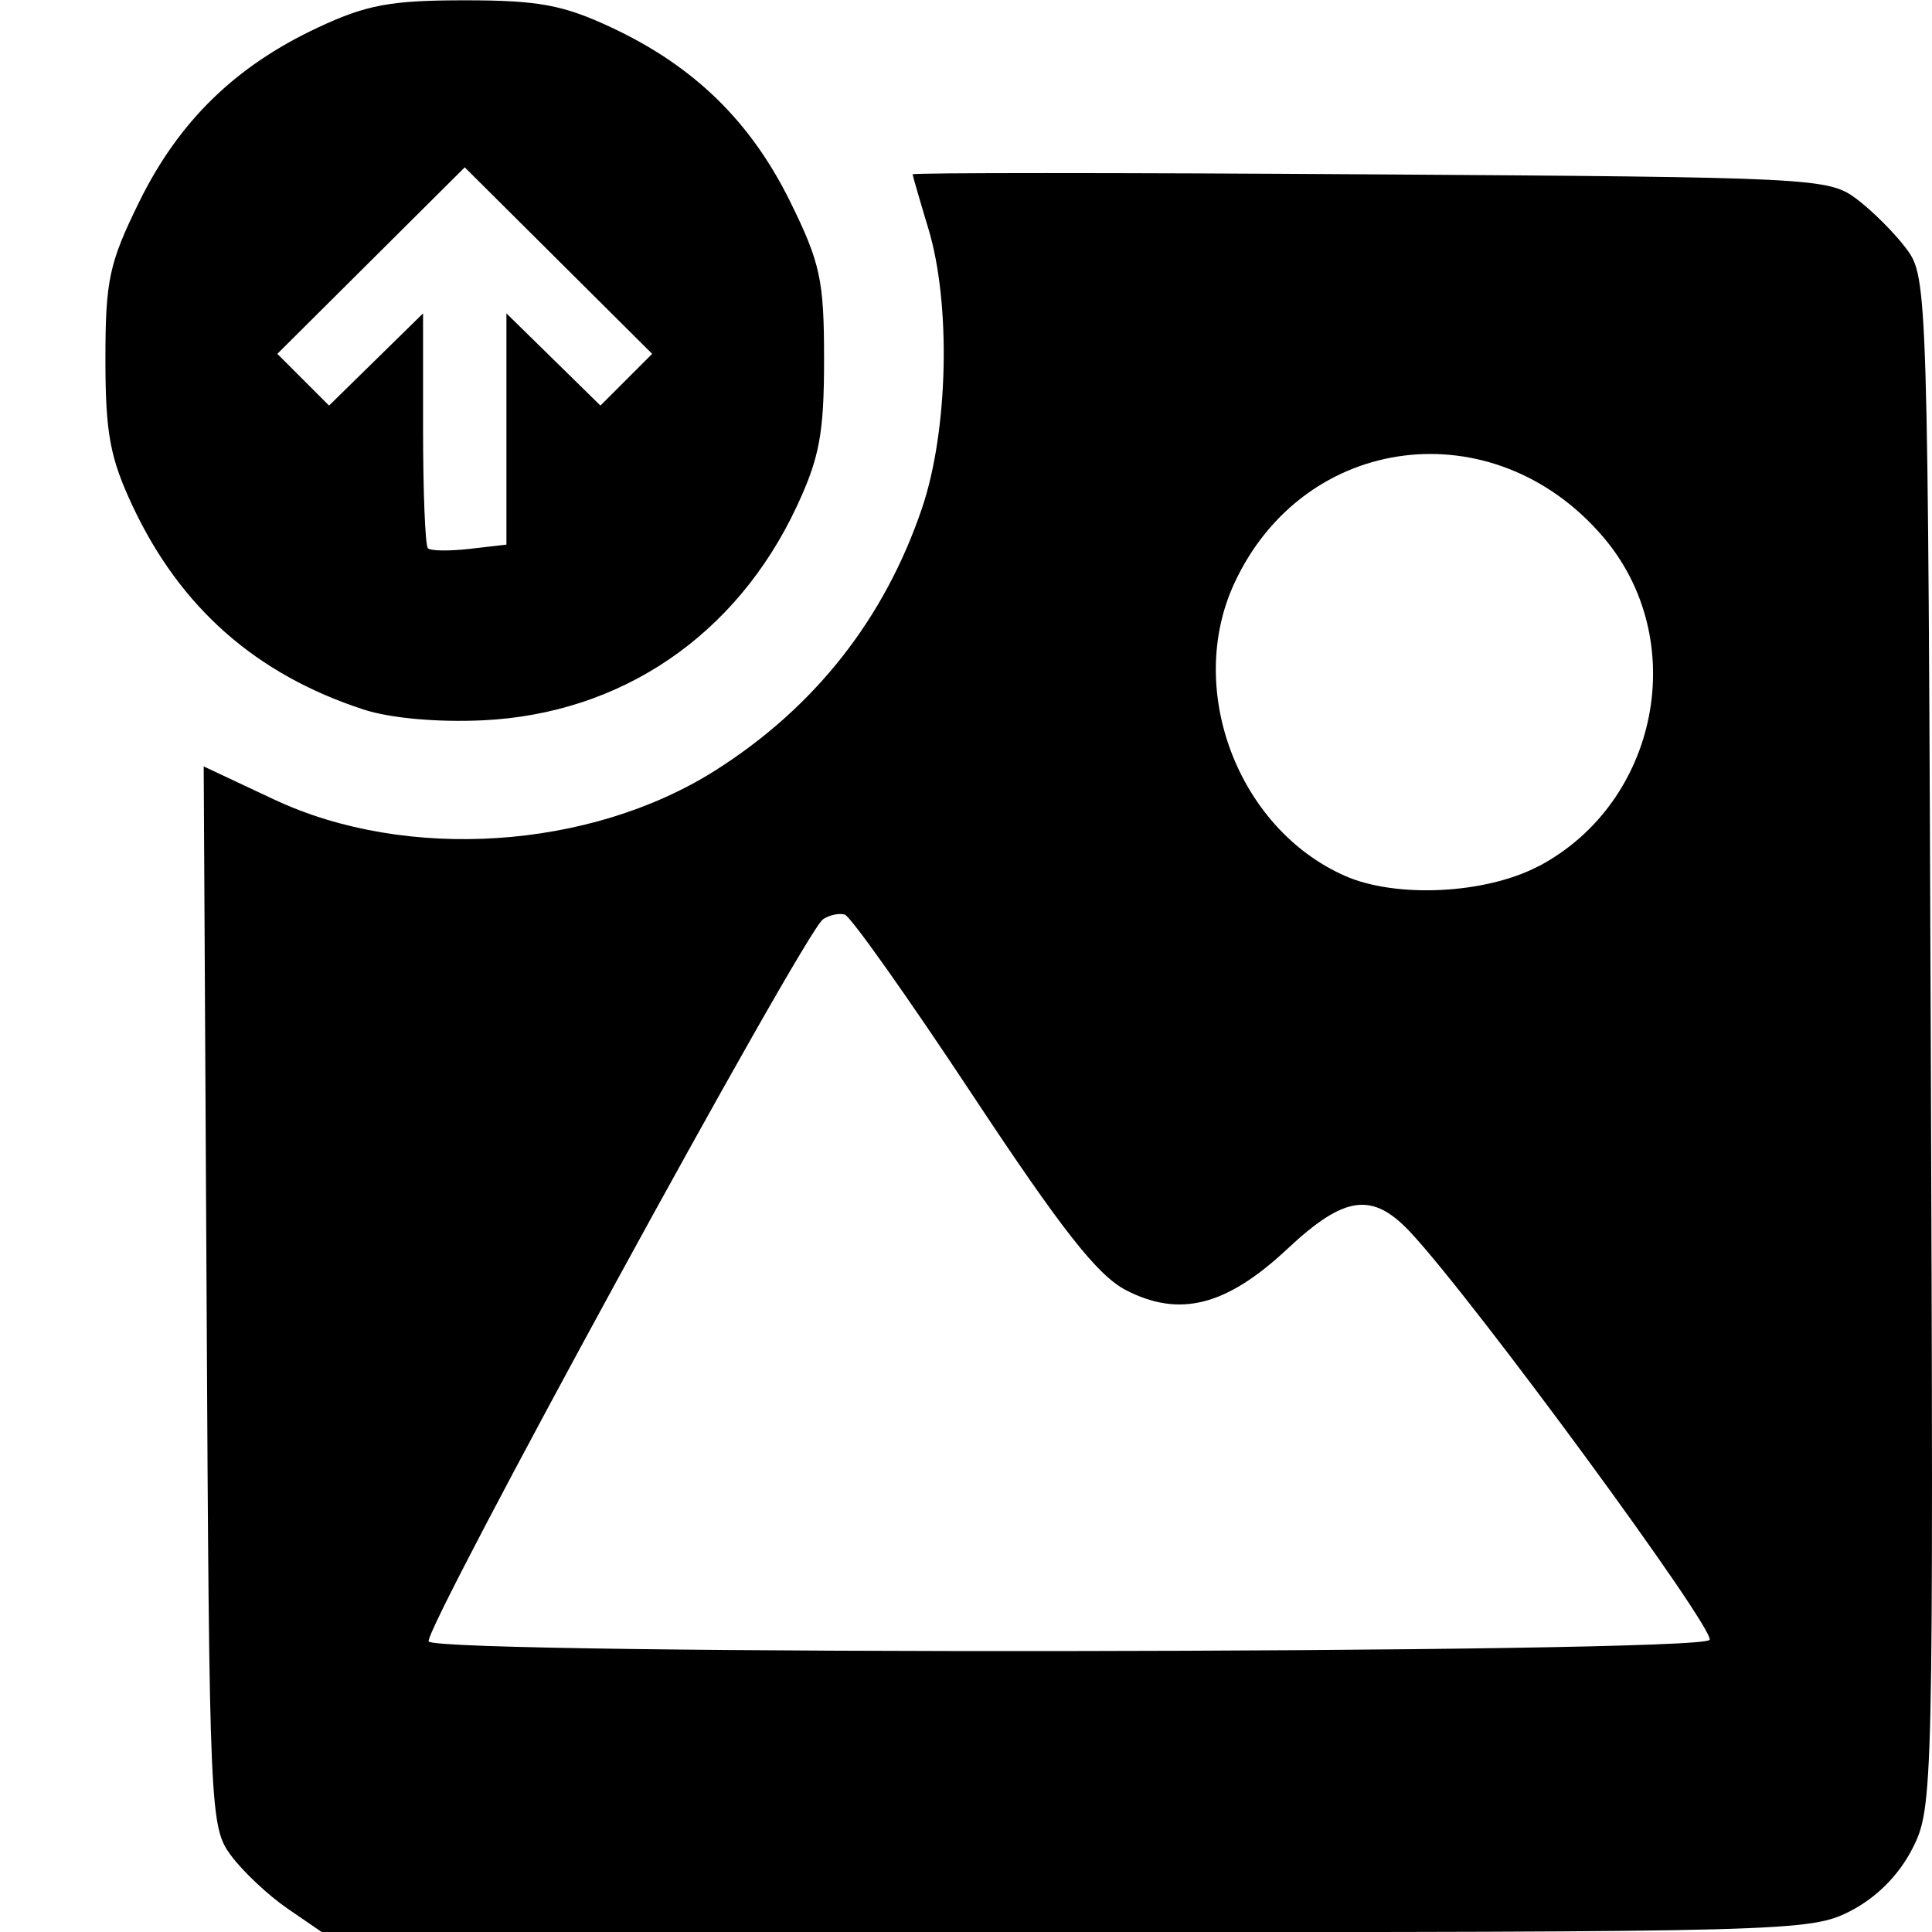
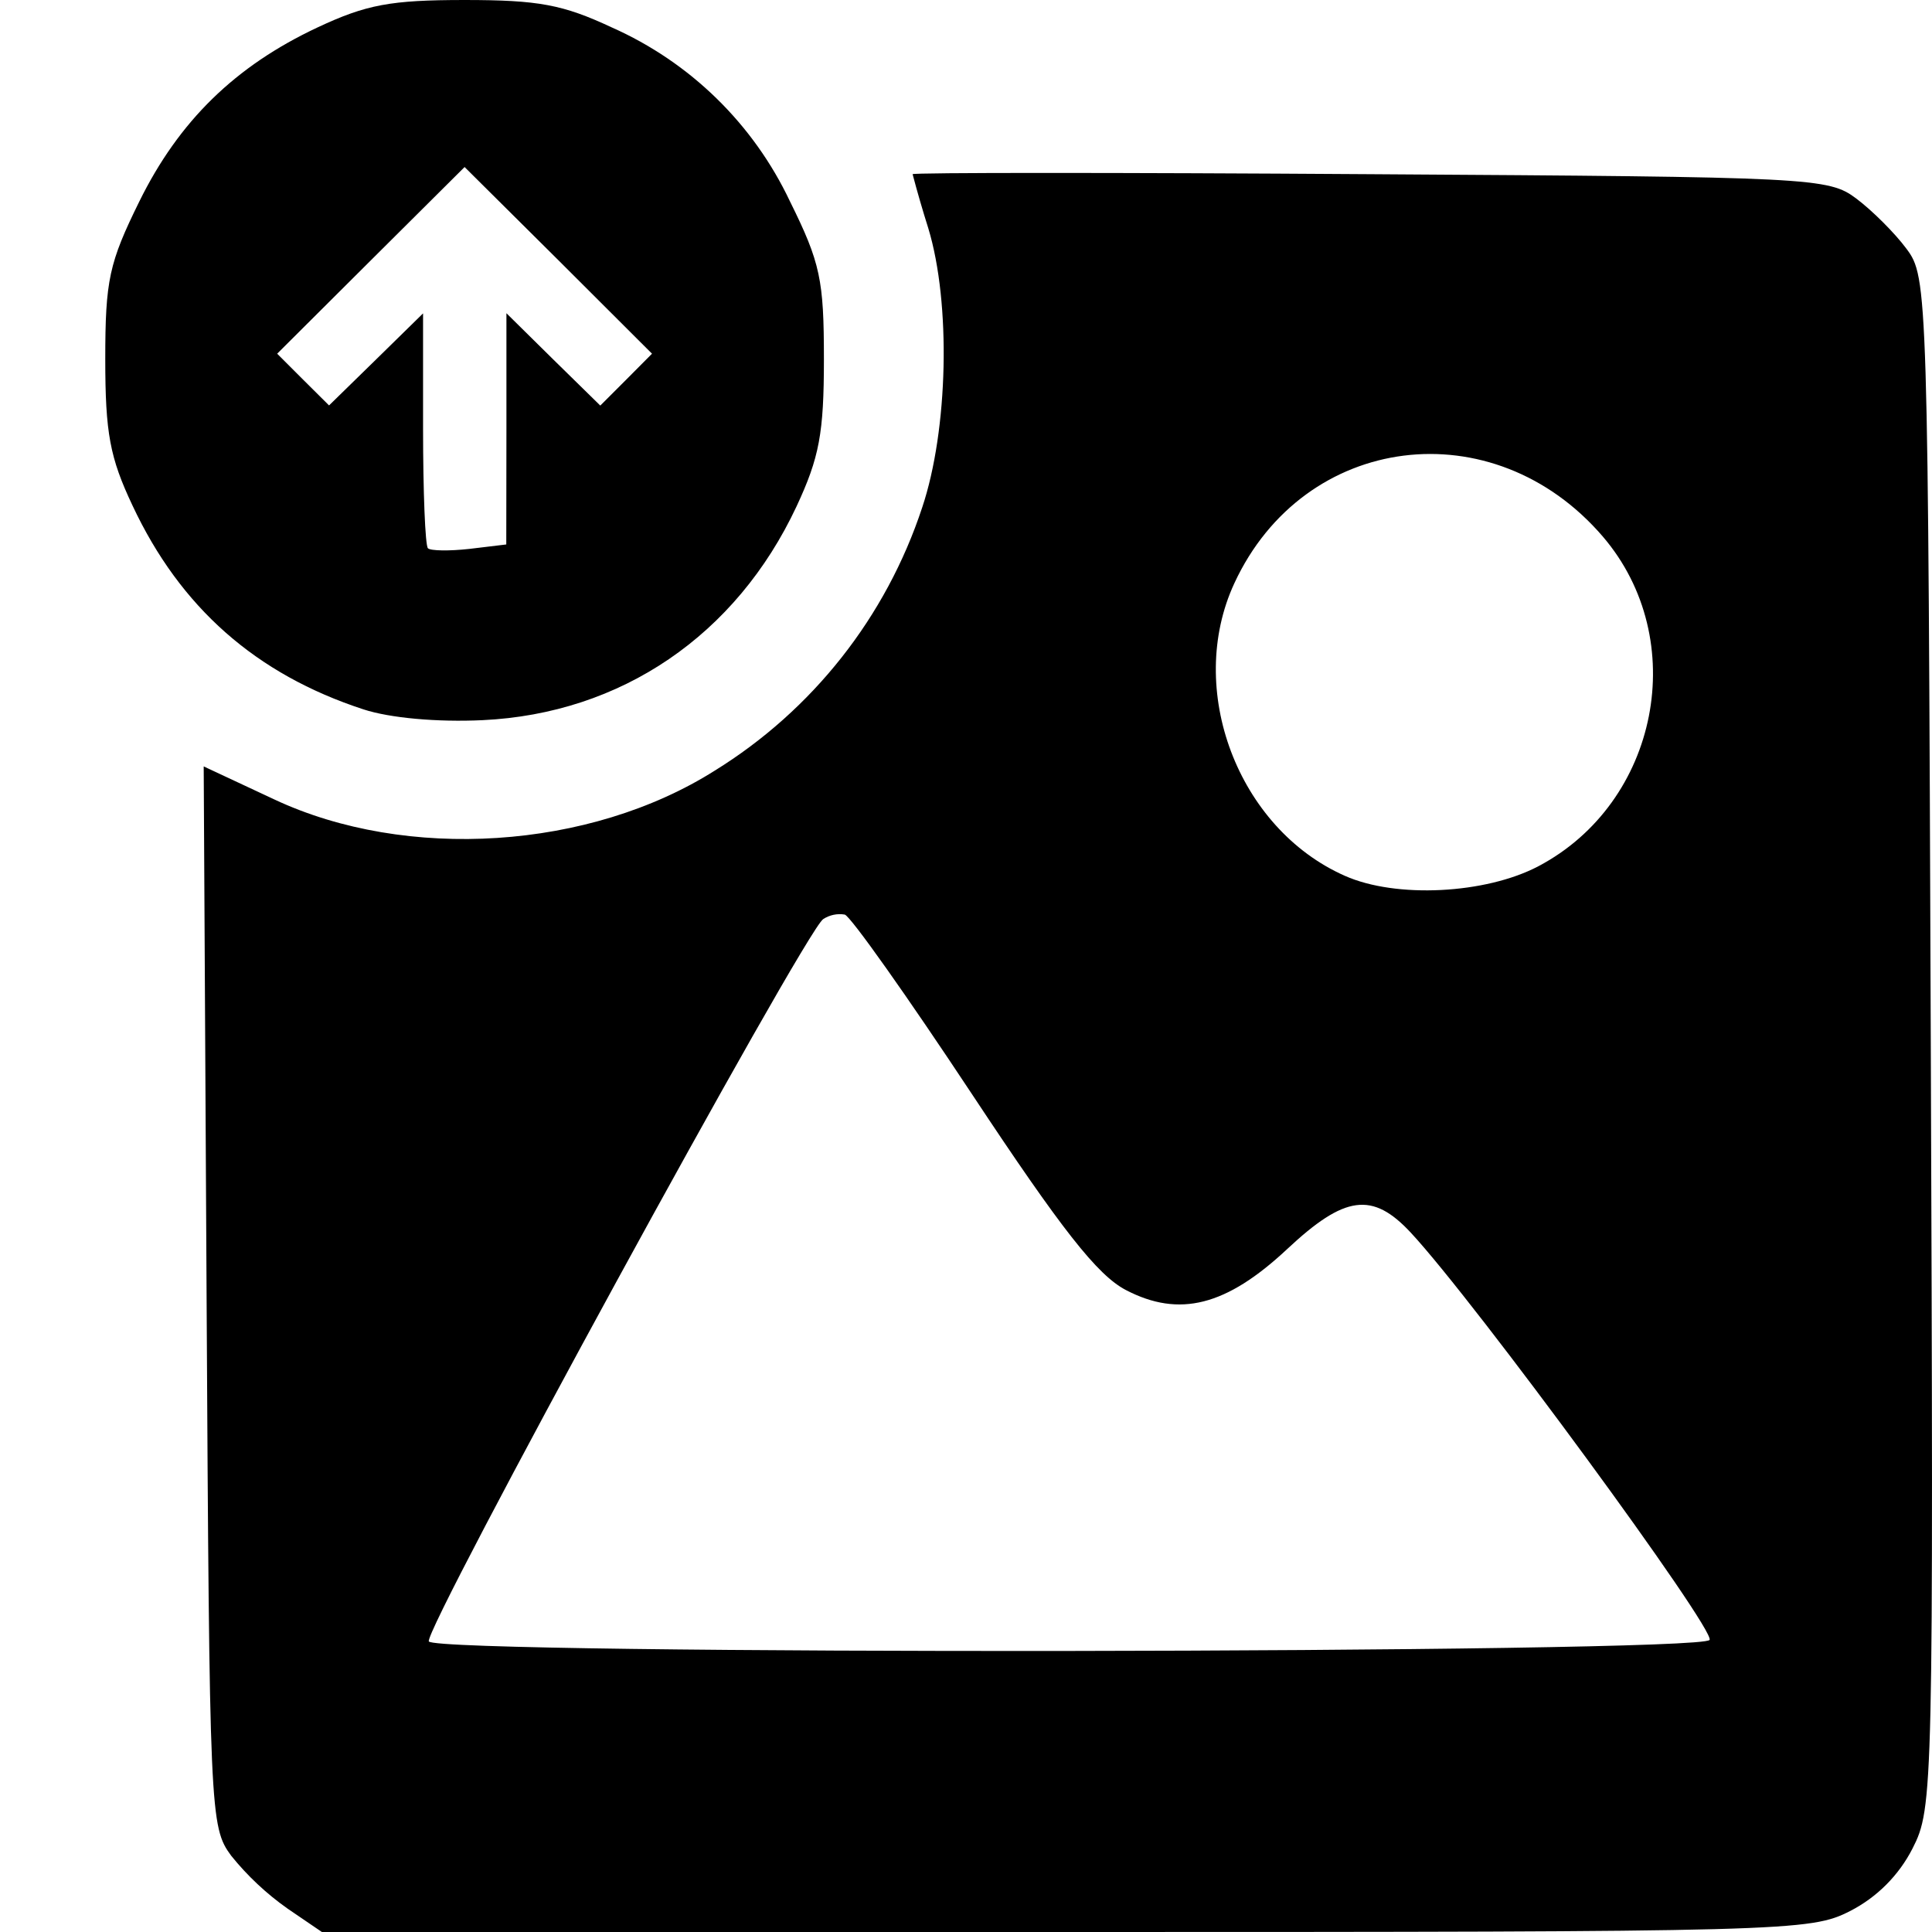
- <svg xmlns="http://www.w3.org/2000/svg" id="svg8" version="1.1" viewBox="0 0 12.7 12.7" height="48" width="48">
-   <defs id="defs2" />
-   <g transform="translate(0,-284.3)" id="layer1">
-     <path id="path1033" d="m 1.89,296.846 c -0.124,-0.085 -0.291,-0.241 -0.37,-0.347 -0.14,-0.189 -0.144,-0.264 -0.162,-3.677 l -0.019,-3.484 0.464,0.218 c 0.869,0.408 2.074,0.329 2.895,-0.189 0.657,-0.415 1.117,-0.999 1.364,-1.73 0.172,-0.51 0.19,-1.343 0.04,-1.836 -0.056,-0.185 -0.102,-0.345 -0.103,-0.355 -4.14e-4,-0.011 1.353,-0.011 3.007,0 2.915,0.019 3.013,0.024 3.196,0.16 0.104,0.078 0.253,0.226 0.33,0.33 0.139,0.186 0.141,0.26 0.16,5.216 0.018,4.938 0.016,5.032 -0.121,5.3 -0.09,0.176 -0.235,0.321 -0.409,0.411 -0.263,0.134 -0.394,0.138 -5.158,0.138 h -4.888 z m 9.348,-1.766 c 0.041,-0.066 -1.542,-2.224 -1.964,-2.677 -0.252,-0.271 -0.434,-0.247 -0.813,0.108 -0.4,0.374 -0.708,0.452 -1.061,0.269 -0.187,-0.098 -0.422,-0.397 -1.011,-1.288 -0.422,-0.638 -0.798,-1.169 -0.836,-1.18 -0.038,-0.011 -0.102,0.003 -0.143,0.031 -0.123,0.083 -2.633,4.68 -2.592,4.747 0.056,0.091 8.363,0.081 8.419,-0.01 z m -1.125,-5.085 c 0.792,-0.418 1.003,-1.491 0.424,-2.167 -0.719,-0.84 -1.965,-0.683 -2.423,0.306 -0.323,0.697 0.023,1.612 0.726,1.923 0.336,0.149 0.927,0.12 1.273,-0.063 z m -7.723,-1.031 c -0.708,-0.231 -1.205,-0.67 -1.519,-1.339 -0.148,-0.316 -0.178,-0.478 -0.178,-0.963 0,-0.52 0.024,-0.632 0.223,-1.037 0.26,-0.528 0.631,-0.89 1.172,-1.143 0.321,-0.151 0.481,-0.18 0.967,-0.18 0.486,0 0.646,0.03 0.967,0.18 0.541,0.254 0.912,0.616 1.172,1.143 0.199,0.404 0.223,0.517 0.223,1.037 0,0.487 -0.03,0.647 -0.18,0.968 -0.397,0.848 -1.153,1.362 -2.064,1.405 -0.298,0.014 -0.609,-0.014 -0.783,-0.071 z m 0.939,-1.844 v -0.76 l 0.309,0.303 0.309,0.303 0.17,-0.17 0.17,-0.17 -0.616,-0.613 -0.616,-0.613 -0.616,0.613 -0.616,0.613 0.17,0.17 0.17,0.17 0.309,-0.303 0.309,-0.303 v 0.756 c 0,0.416 0.014,0.77 0.032,0.788 0.018,0.018 0.141,0.019 0.274,0.004 l 0.242,-0.028 z" style="fill:#000000;stroke-width:0.068" />
-   </g>
+ <svg xmlns="http://www.w3.org/2000/svg" viewBox="0 0 12.7 12.7" height="48" width="48">
+   <path d="M1.89 296.846a1.83 1.83 0 0 1-.37-.347c-.14-.19-.143-.265-.162-3.678l-.019-3.483.464.217c.87.408 2.074.33 2.895-.189a3.218 3.218 0 0 0 1.364-1.73c.171-.51.19-1.343.04-1.836a7.748 7.748 0 0 1-.103-.355c0-.011 1.353-.011 3.007 0 2.915.018 3.013.023 3.196.16.104.078.253.226.33.33.14.187.142.26.16 5.216.018 4.938.016 5.033-.12 5.3a.944.944 0 0 1-.41.411c-.263.134-.395.138-5.158.138H2.116zm9.348-1.766c.04-.066-1.542-2.224-1.964-2.677-.252-.271-.434-.247-.813.108-.4.374-.709.452-1.06.269-.188-.098-.423-.398-1.012-1.288-.422-.638-.798-1.17-.836-1.18a.198.198 0 0 0-.142.03c-.123.084-2.633 4.681-2.592 4.748.056.09 8.363.08 8.419-.01zm-1.125-5.086c.792-.418 1.002-1.49.424-2.166-.72-.84-1.965-.683-2.423.306-.323.697.023 1.612.726 1.923.336.15.926.12 1.273-.063zm-7.724-1.031c-.707-.231-1.204-.67-1.518-1.34-.149-.315-.179-.477-.179-.962 0-.52.025-.633.224-1.037.26-.528.63-.89 1.172-1.144.32-.15.48-.18.966-.18s.646.03.967.18a2.35 2.35 0 0 1 1.172 1.144c.2.404.223.516.223 1.037 0 .487-.03.646-.18.968-.397.847-1.153 1.362-2.064 1.405-.298.014-.609-.014-.783-.071zm.94-1.844v-.76l.308.304.309.303.17-.17.17-.171-.615-.614-.617-.613-.616.613-.616.614.17.17.171.17.309-.302.309-.303v.756c0 .415.014.77.032.788.017.017.14.019.274.004l.241-.029z" style="fill:#000;stroke-width:.068" transform="translate(0 -284.3)" />
</svg>
